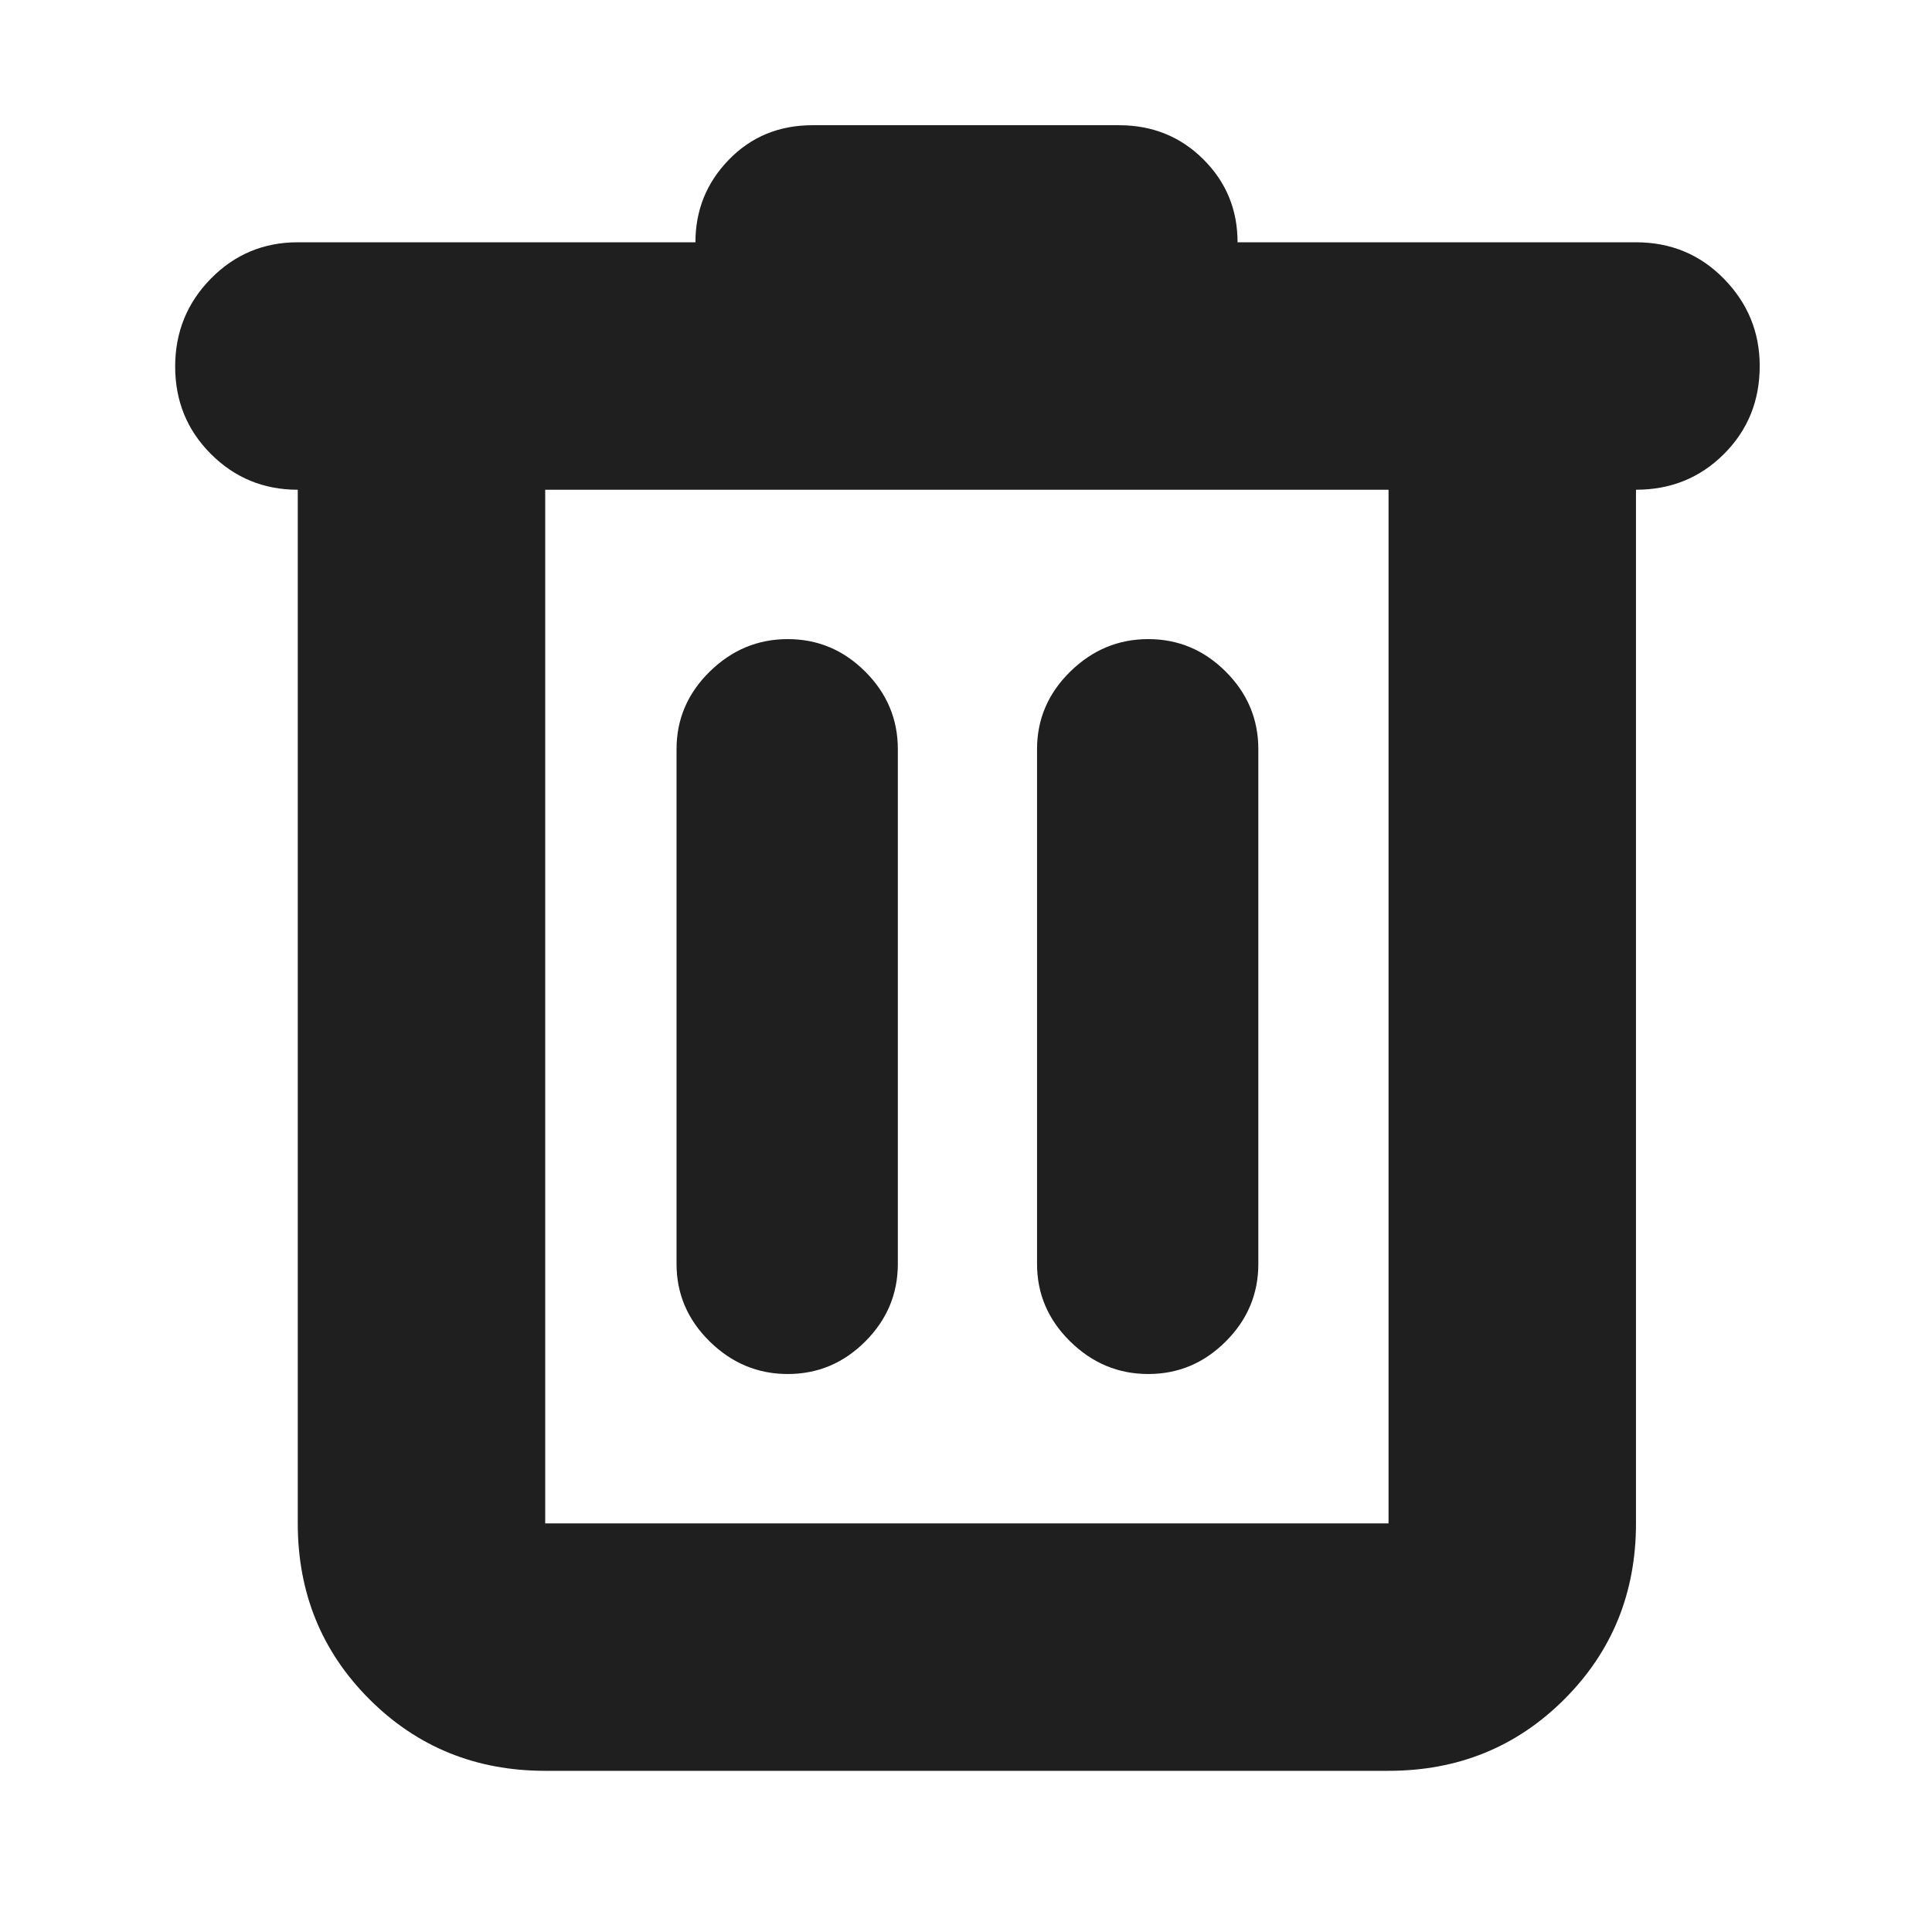
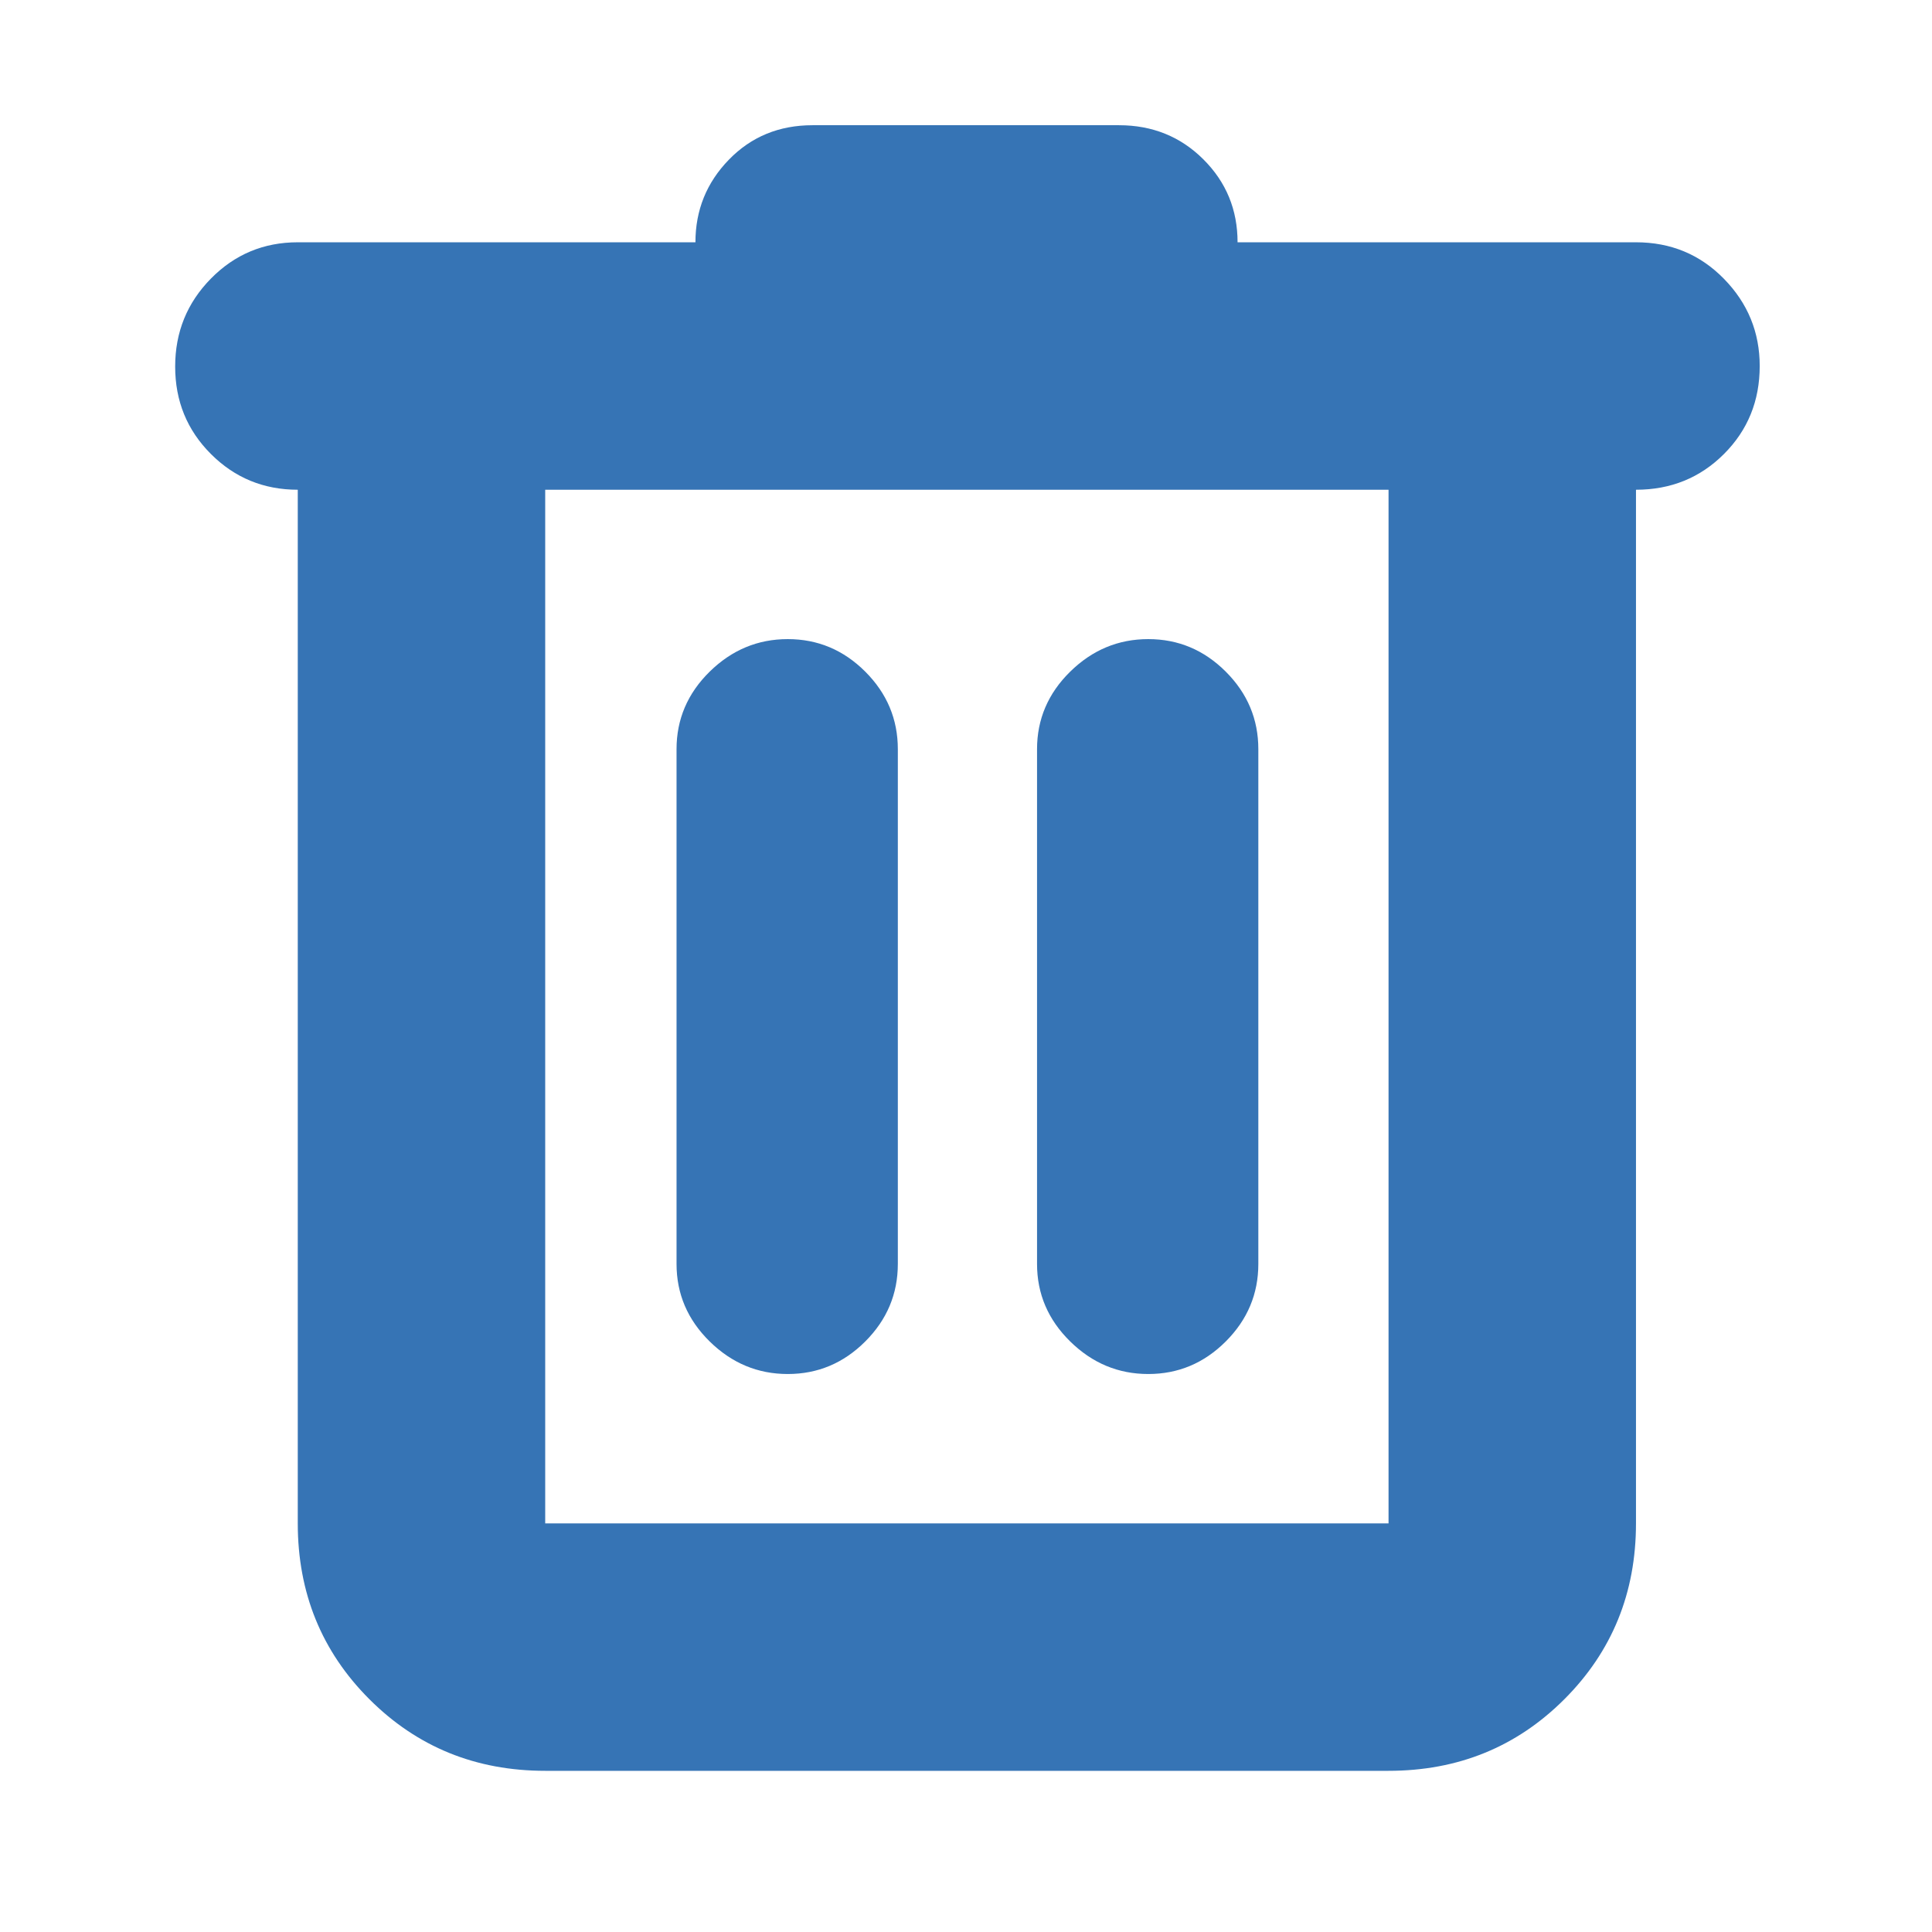
- <svg xmlns="http://www.w3.org/2000/svg" height="24px" viewBox="0 -960 960 960" width="24px" fill="#1f1f1f">
+ <svg xmlns="http://www.w3.org/2000/svg" height="24px" viewBox="0 -960 960 960" width="24px" fill="#3674B5">
  <path d="M270.91-80.09q-51.78 0-87.37-35.58-35.58-35.59-35.58-87.37v-513.61q-25.4 0-43.16-17.76-17.76-17.76-17.76-43.44 0-25.67 17.76-43.72 17.76-18.04 43.16-18.04h197.6q0-23.96 16.63-41.06 16.63-17.11 41.55-17.11H556q24.92 0 41.93 16.94 17.01 16.94 17.01 41.23h197.95q25.98 0 43.74 18.16 17.76 18.15 17.76 43.32 0 25.96-17.76 43.72-17.76 17.76-43.72 17.76v513.61q0 51.78-35.58 87.37-35.59 35.58-87.37 35.58H270.91Zm419.05-636.56H270.91v513.61h419.05v-513.61ZM391.43-277.26q22.34 0 38.52-16.18 16.18-16.18 16.18-38.52v-255.78q0-22.34-16.18-38.52-16.18-16.17-38.52-16.17-22.33 0-38.8 16.17-16.46 16.18-16.46 38.52v255.78q0 22.34 16.46 38.52 16.47 16.18 38.8 16.18Zm179.14 0q22.33 0 38.51-16.18t16.18-38.52v-255.78q0-22.34-16.18-38.52-16.18-16.17-38.51-16.17-22.34 0-38.8 16.17-16.47 16.18-16.47 38.52v255.78q0 22.34 16.47 38.52 16.46 16.18 38.8 16.18ZM270.91-716.65v513.61-513.61Z" />
</svg>
